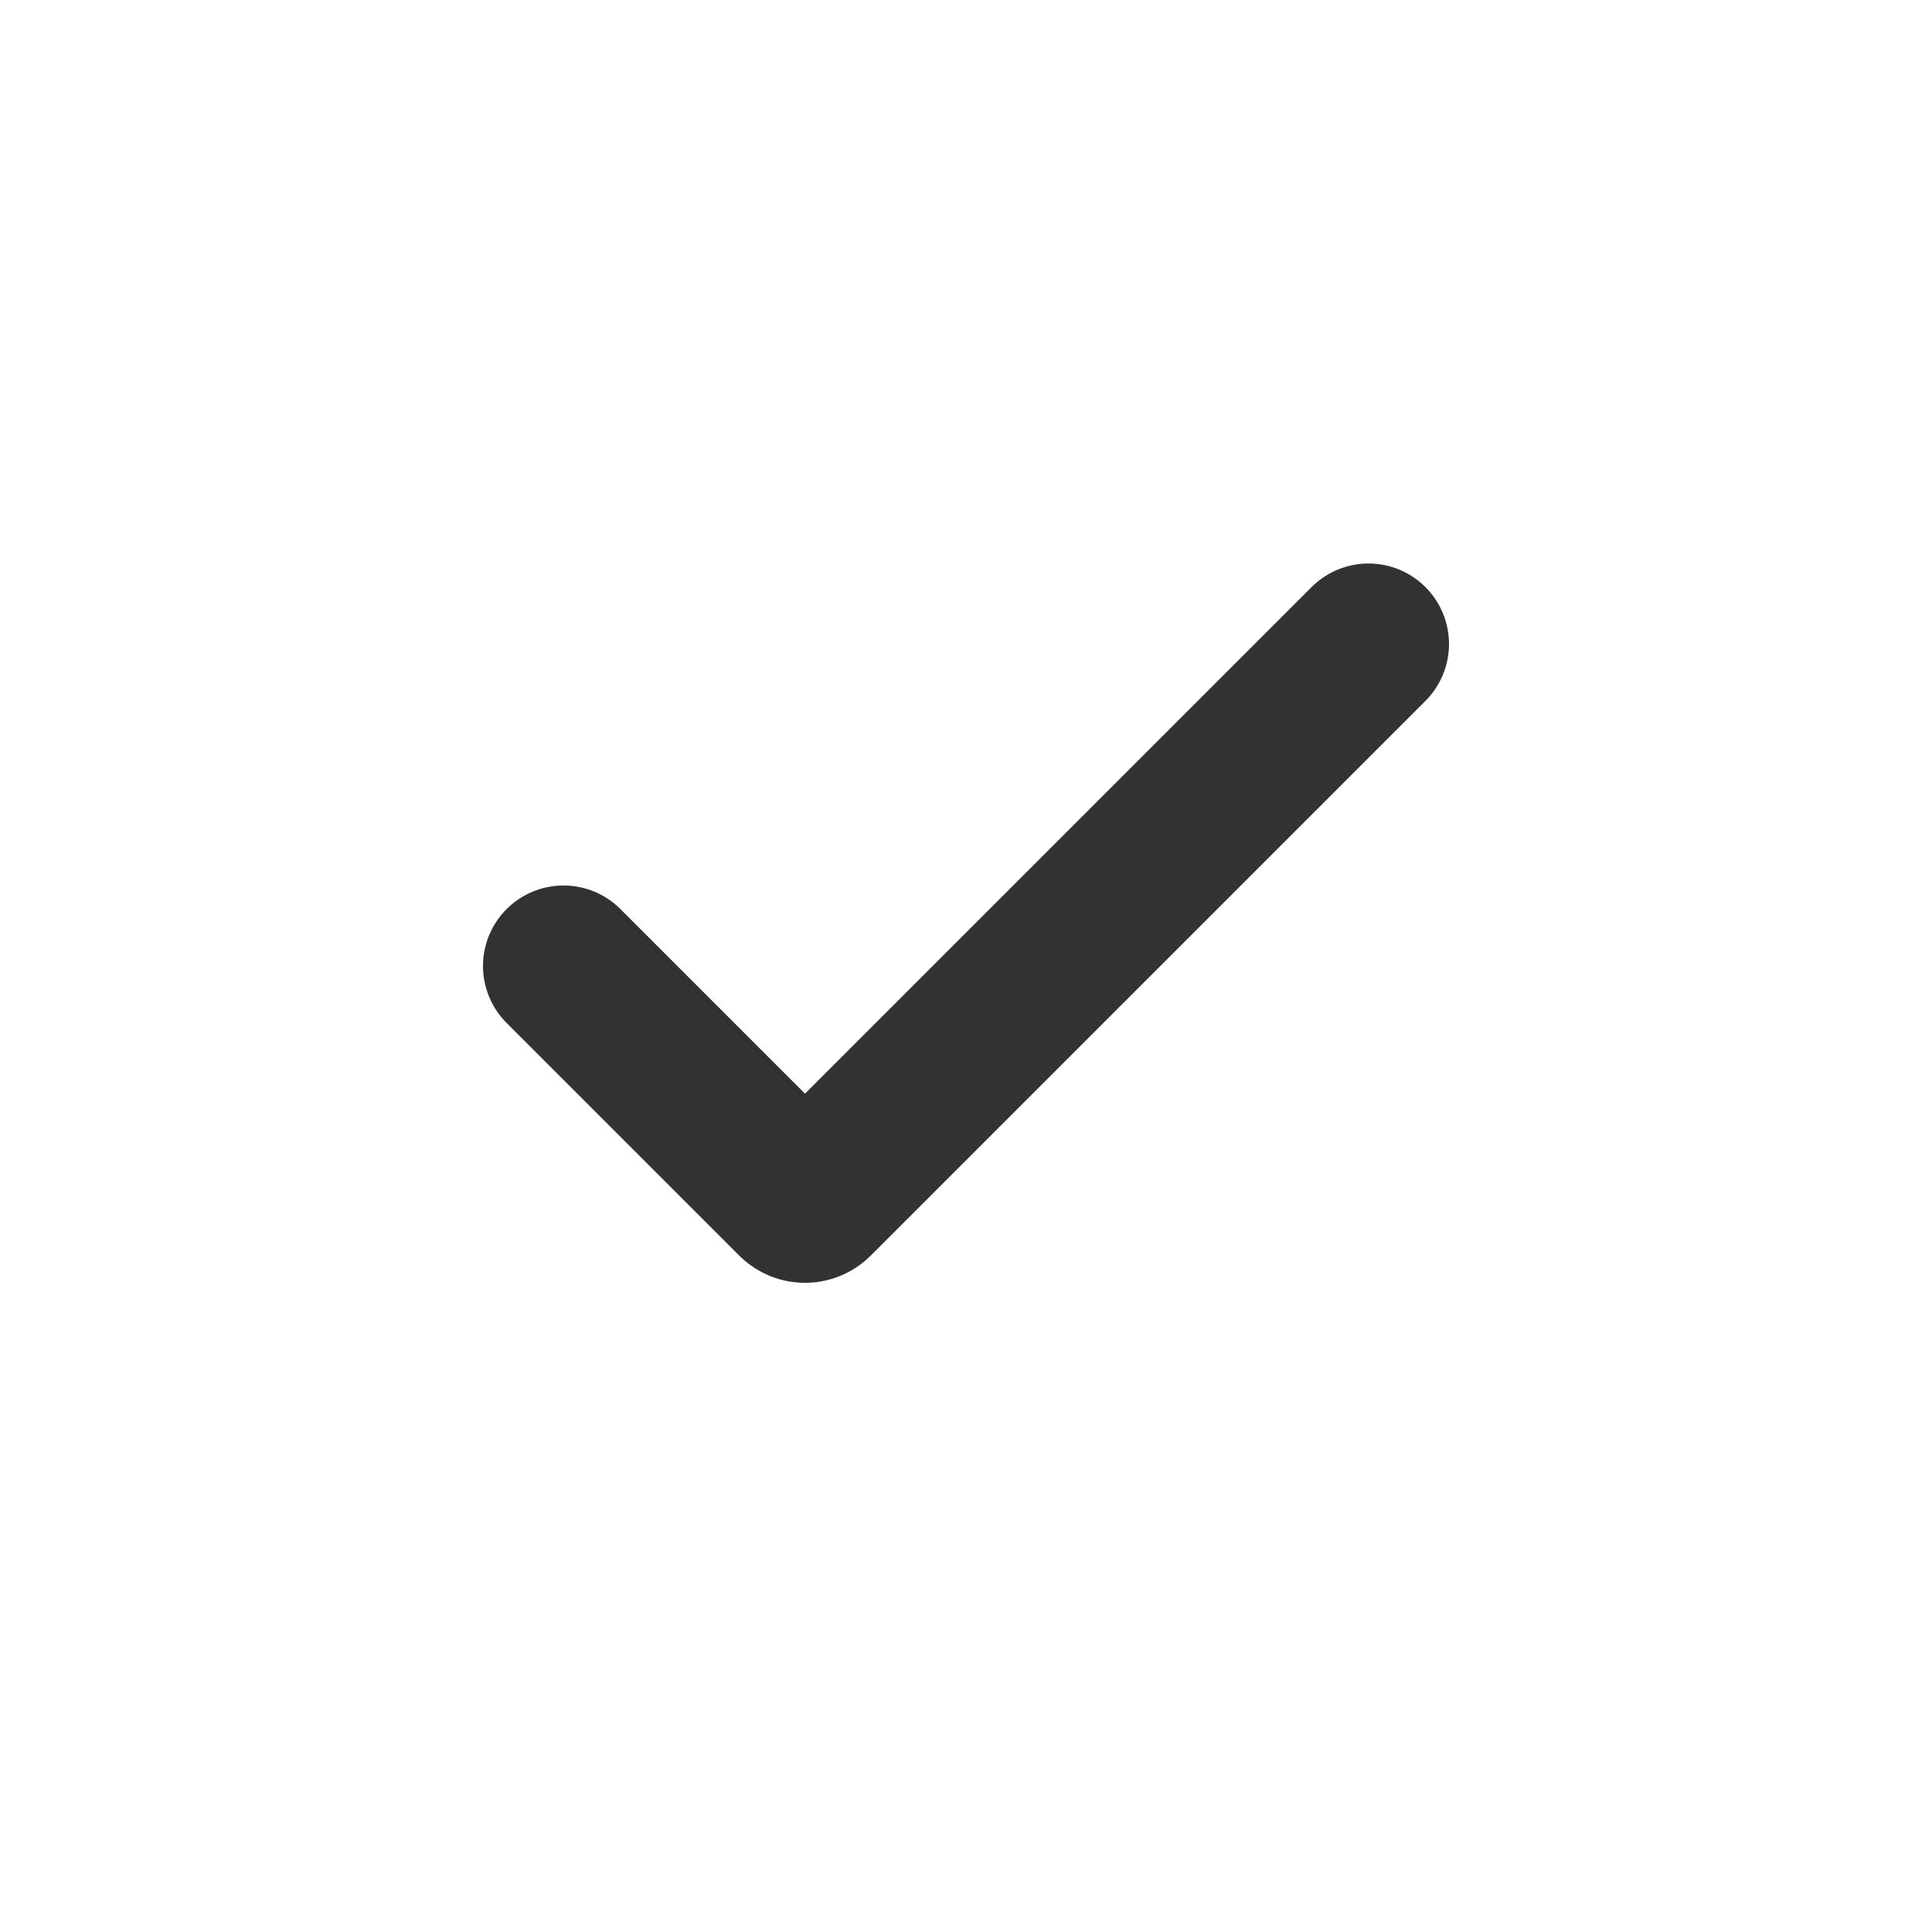
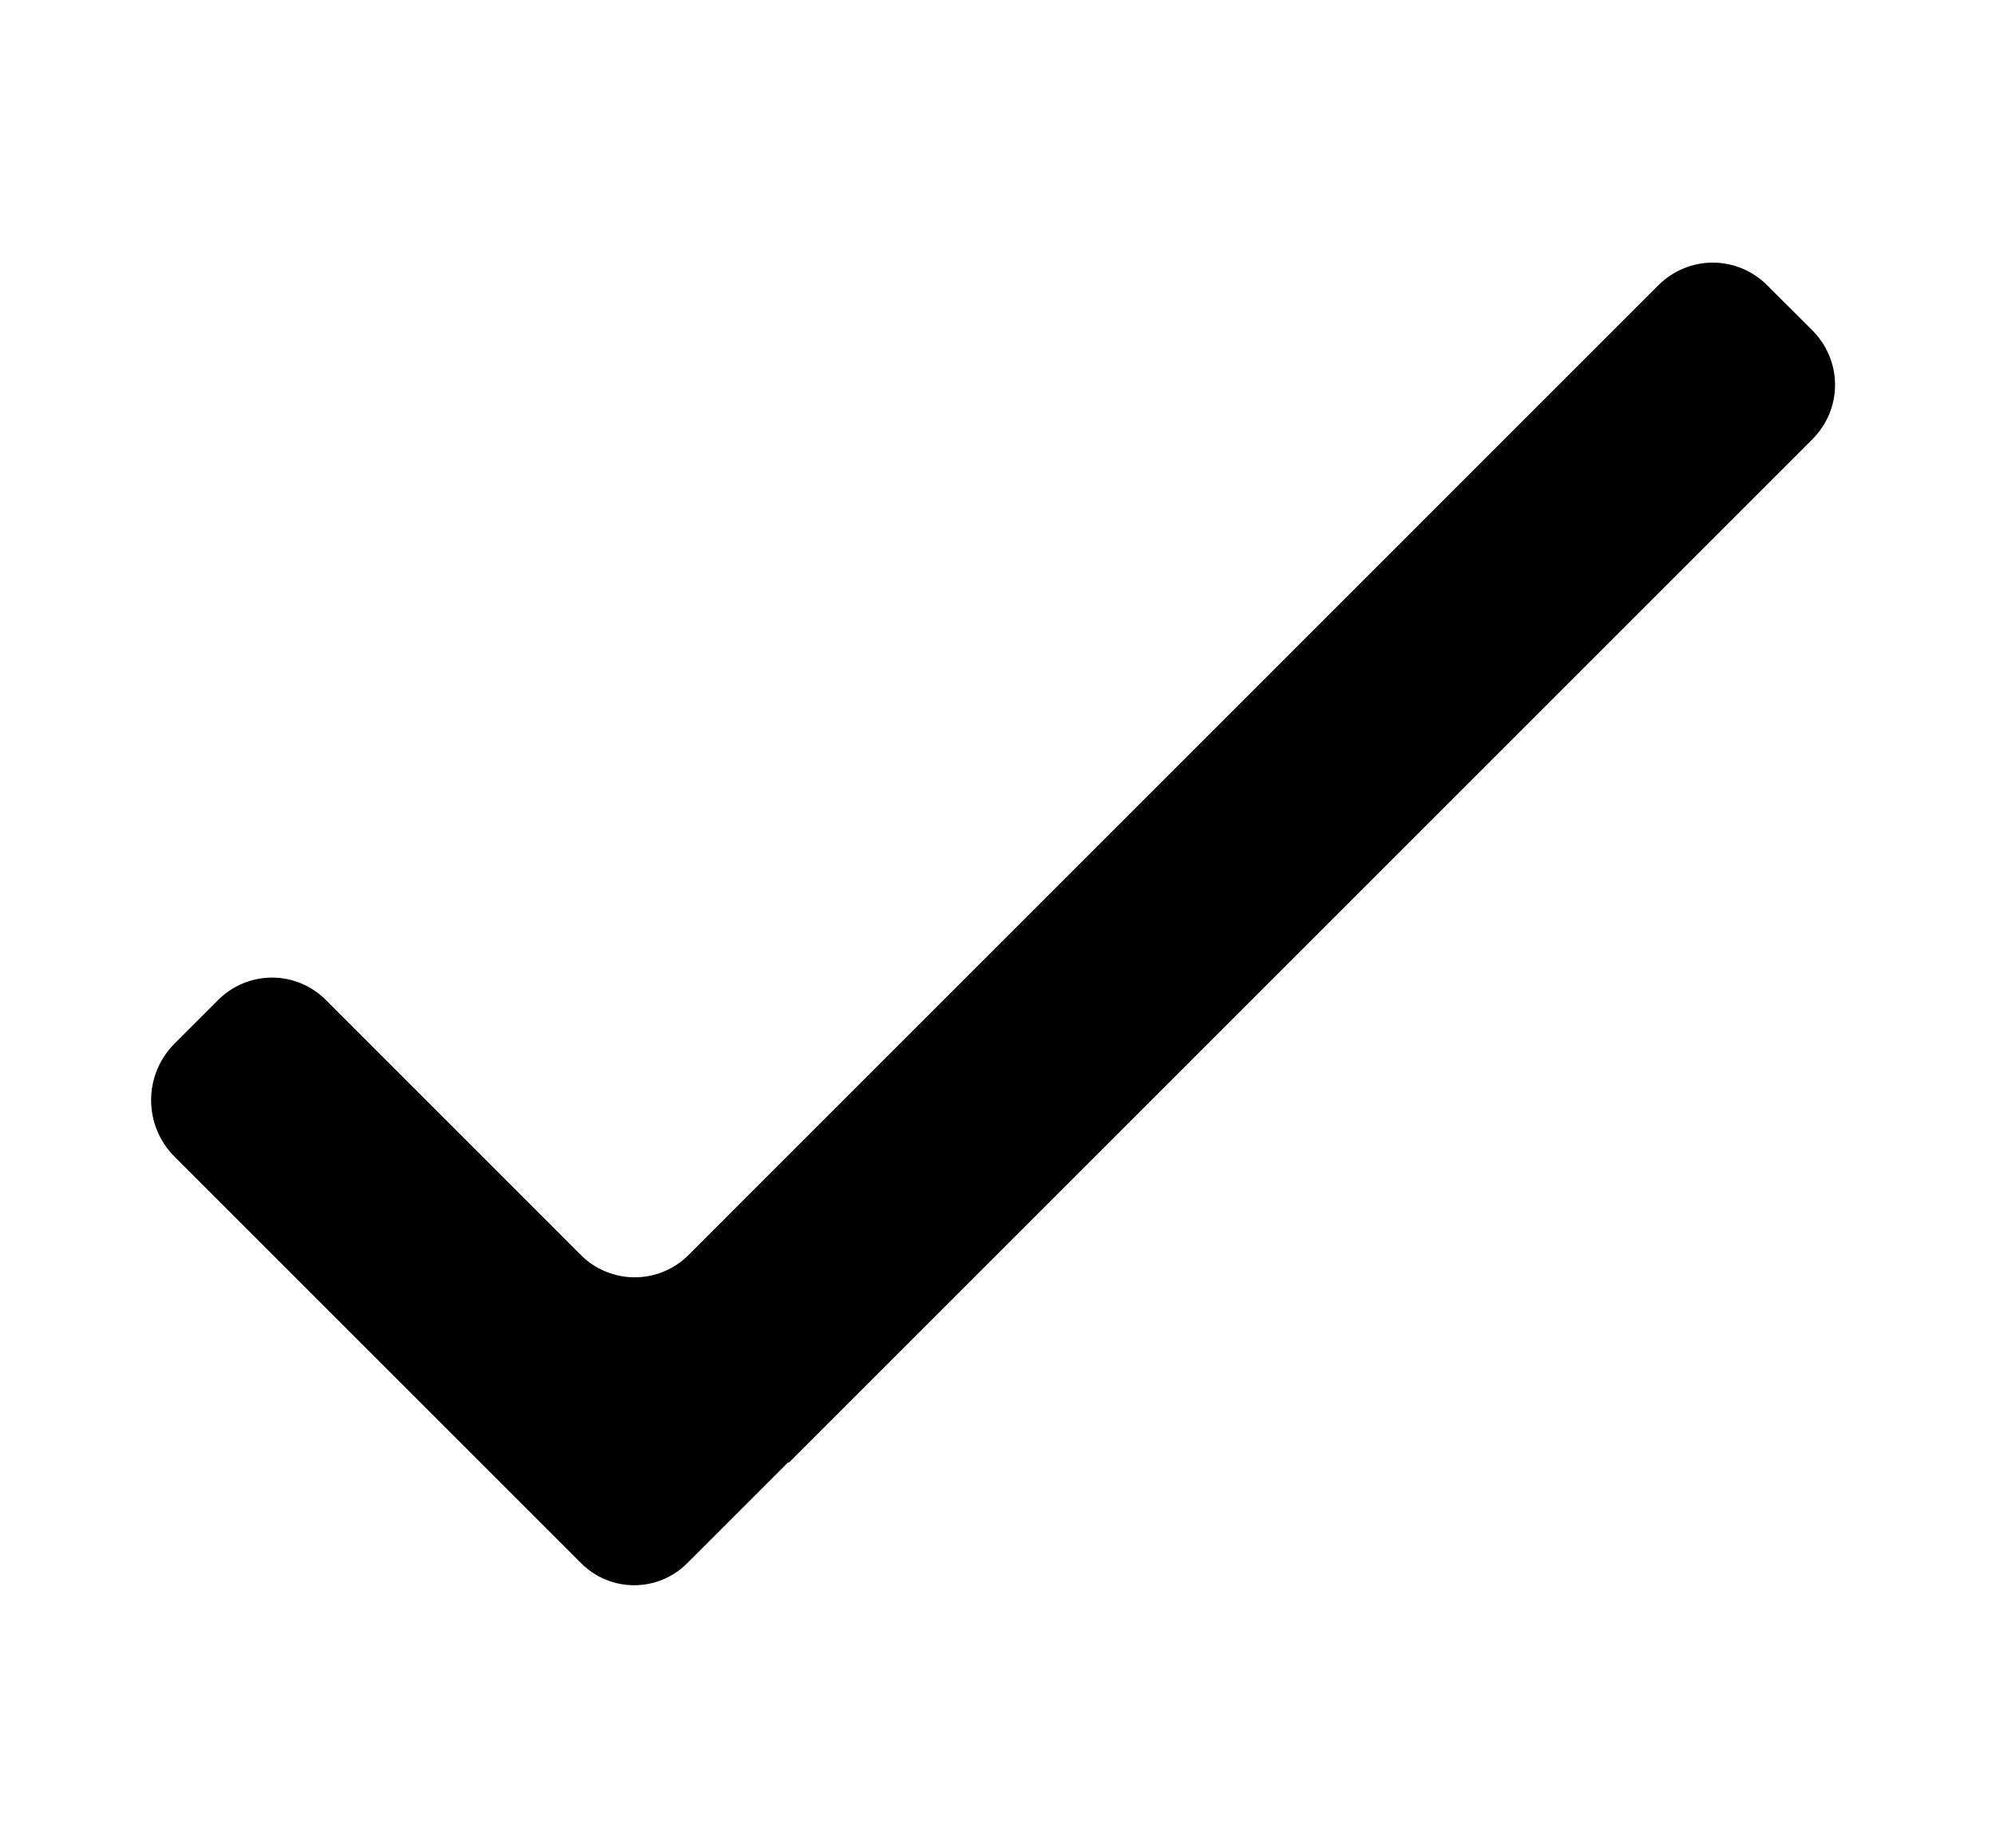
- <svg xmlns="http://www.w3.org/2000/svg" width="800" height="800" viewBox="0 0 24 24" fill="none">
-   <path d="m7 12 2.89 2.89v0a.155.155 0 0 0 .22 0v0L17 8" stroke="#323232" stroke-width="2" stroke-linecap="round" stroke-linejoin="round" />
+ <svg xmlns="http://www.w3.org/2000/svg" xml:space="preserve" fill-rule="evenodd" stroke-linejoin="round" stroke-miterlimit="2" clip-rule="evenodd" viewBox="0 0 27 25">
+   <path fill="none" d="M.933 0h25v25h-25z" />
+   <path d="m24.519 5.94-13.85 13.85-.007-.007-1.367 1.367c-.396.396-1.037.396-1.433 0l-5.501-5.501a1.082 1.082 0 0 1-.317-.765c0-.287.114-.562.317-.765l.593-.593c.193-.192.454-.3.726-.3s.532.108.725.3l3.453 3.454c.193.193.455.301.728.301.272 0 .534-.108.727-.301L22.435 3.857c.195-.194.459-.304.734-.304s.539.11.733.304l.617.616c.194.195.304.459.304.734s-.11.539-.304.733" />
</svg>
